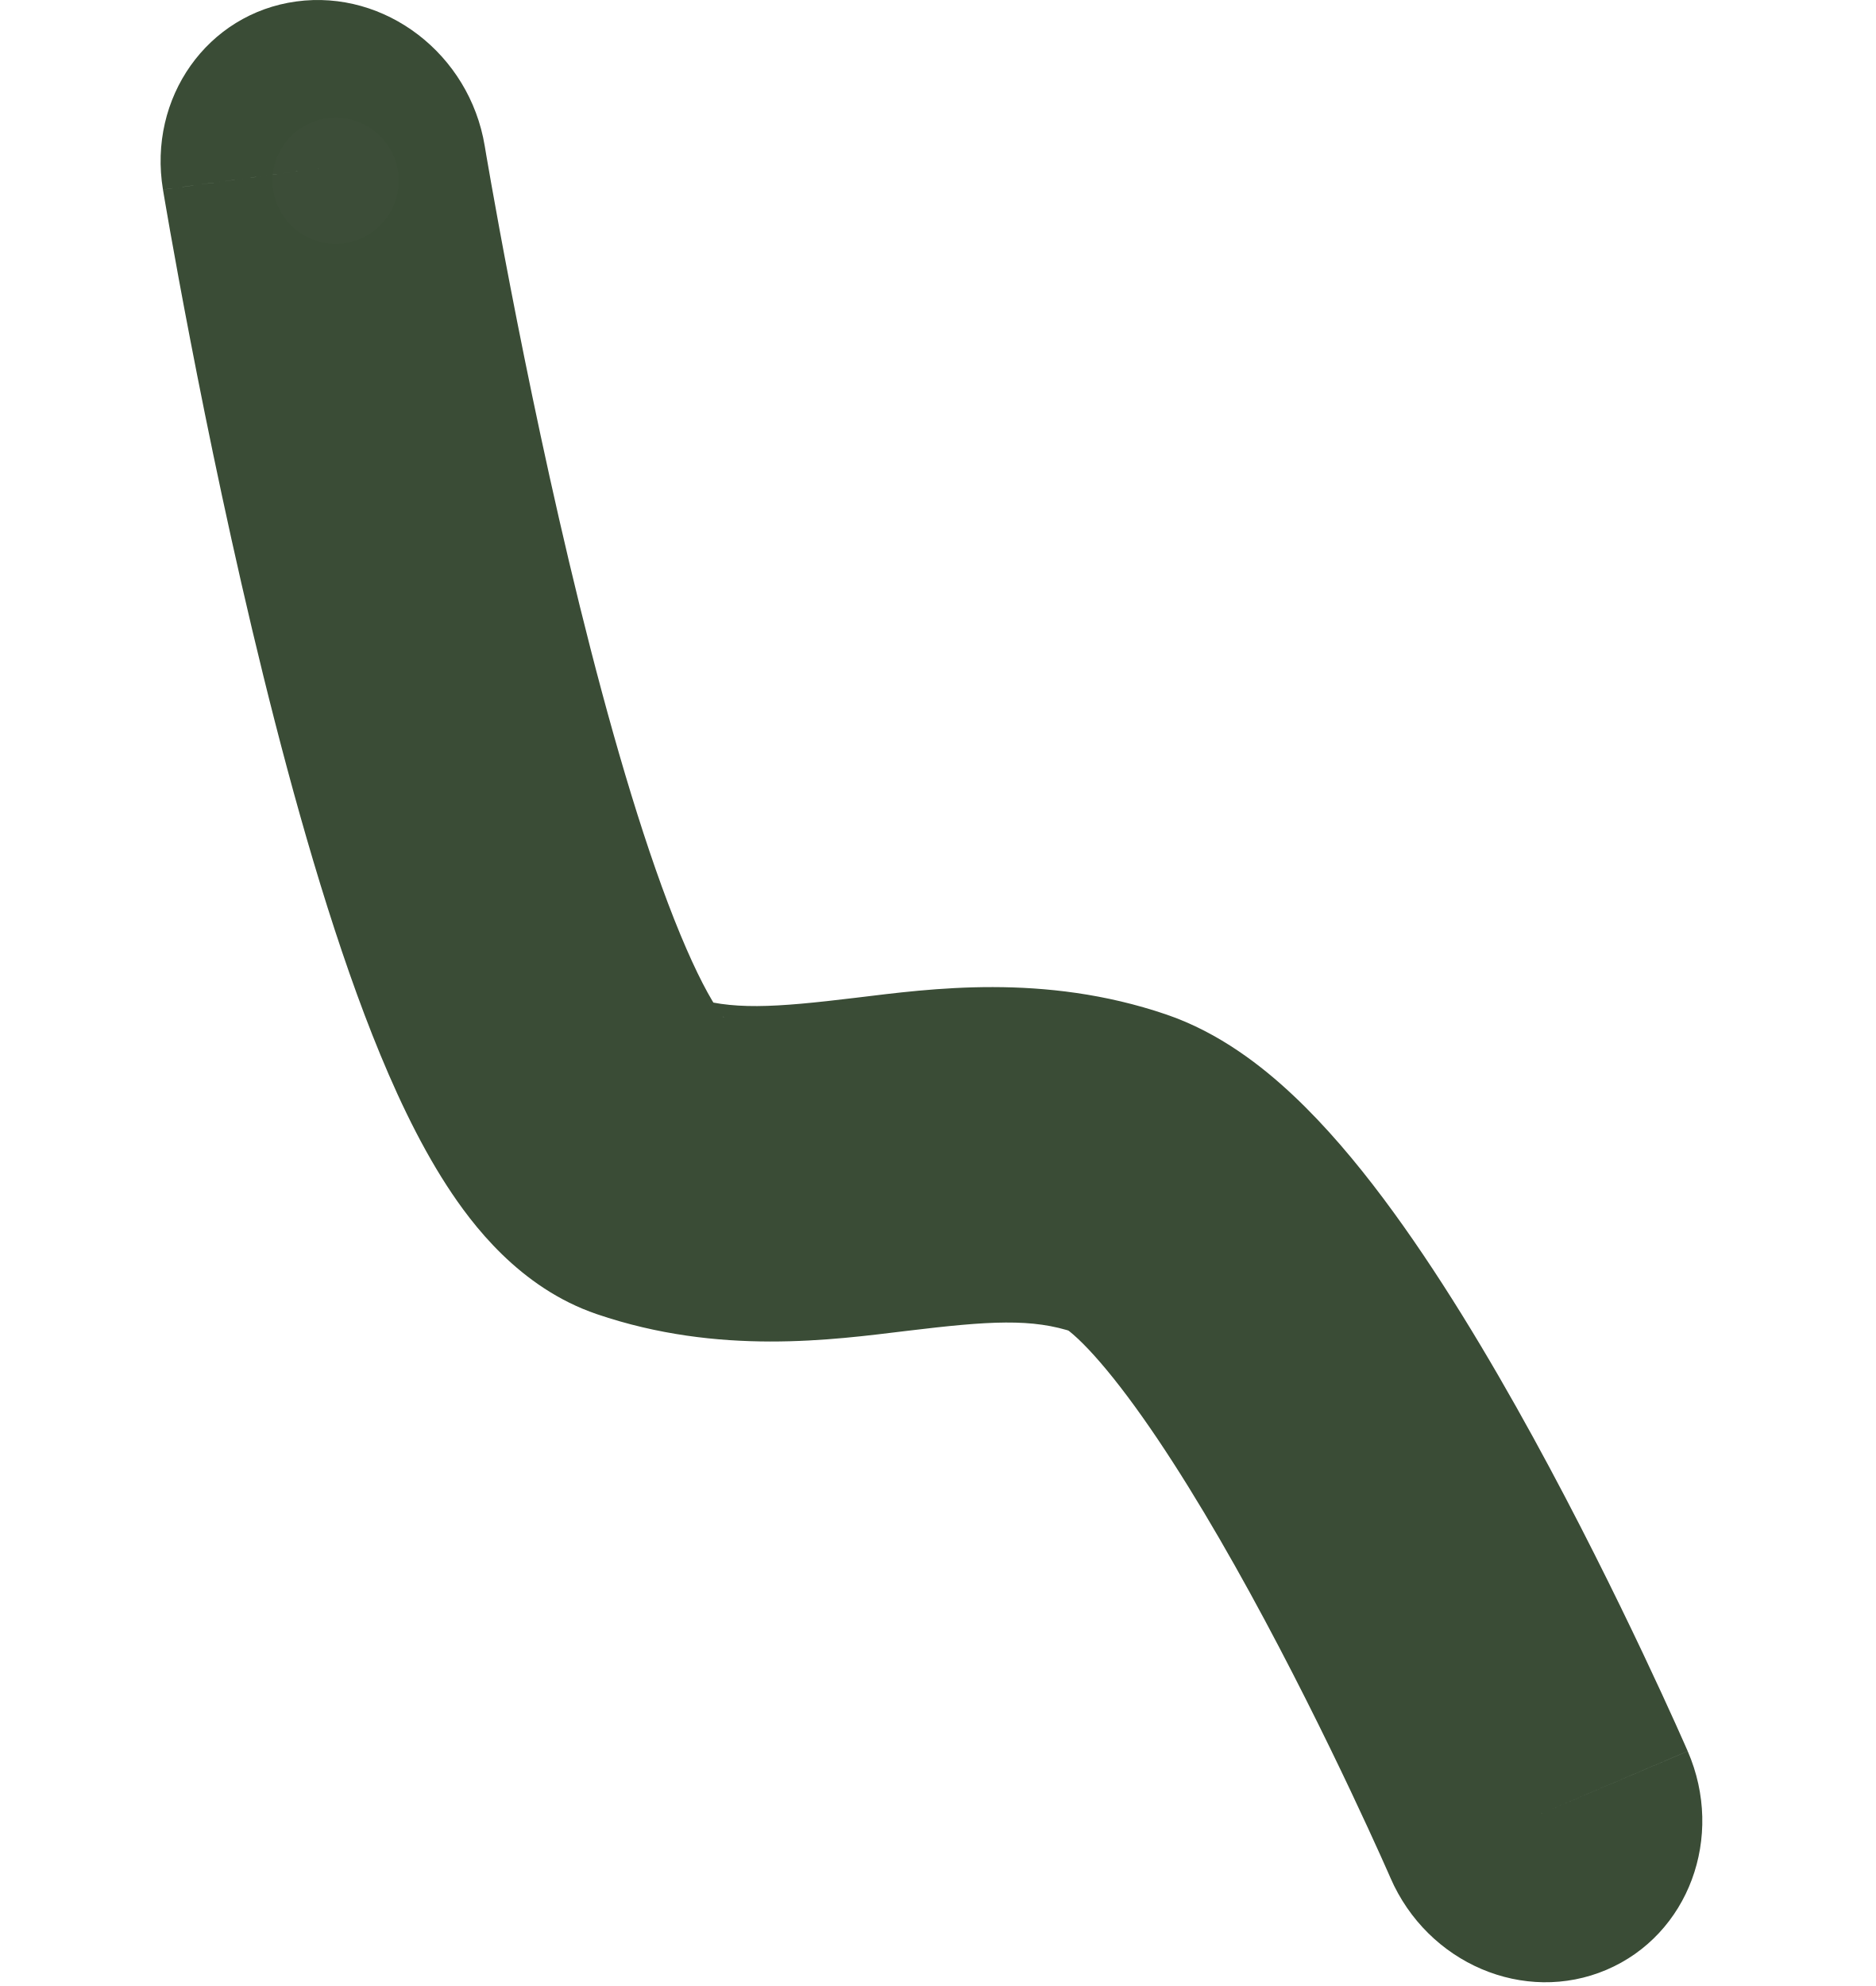
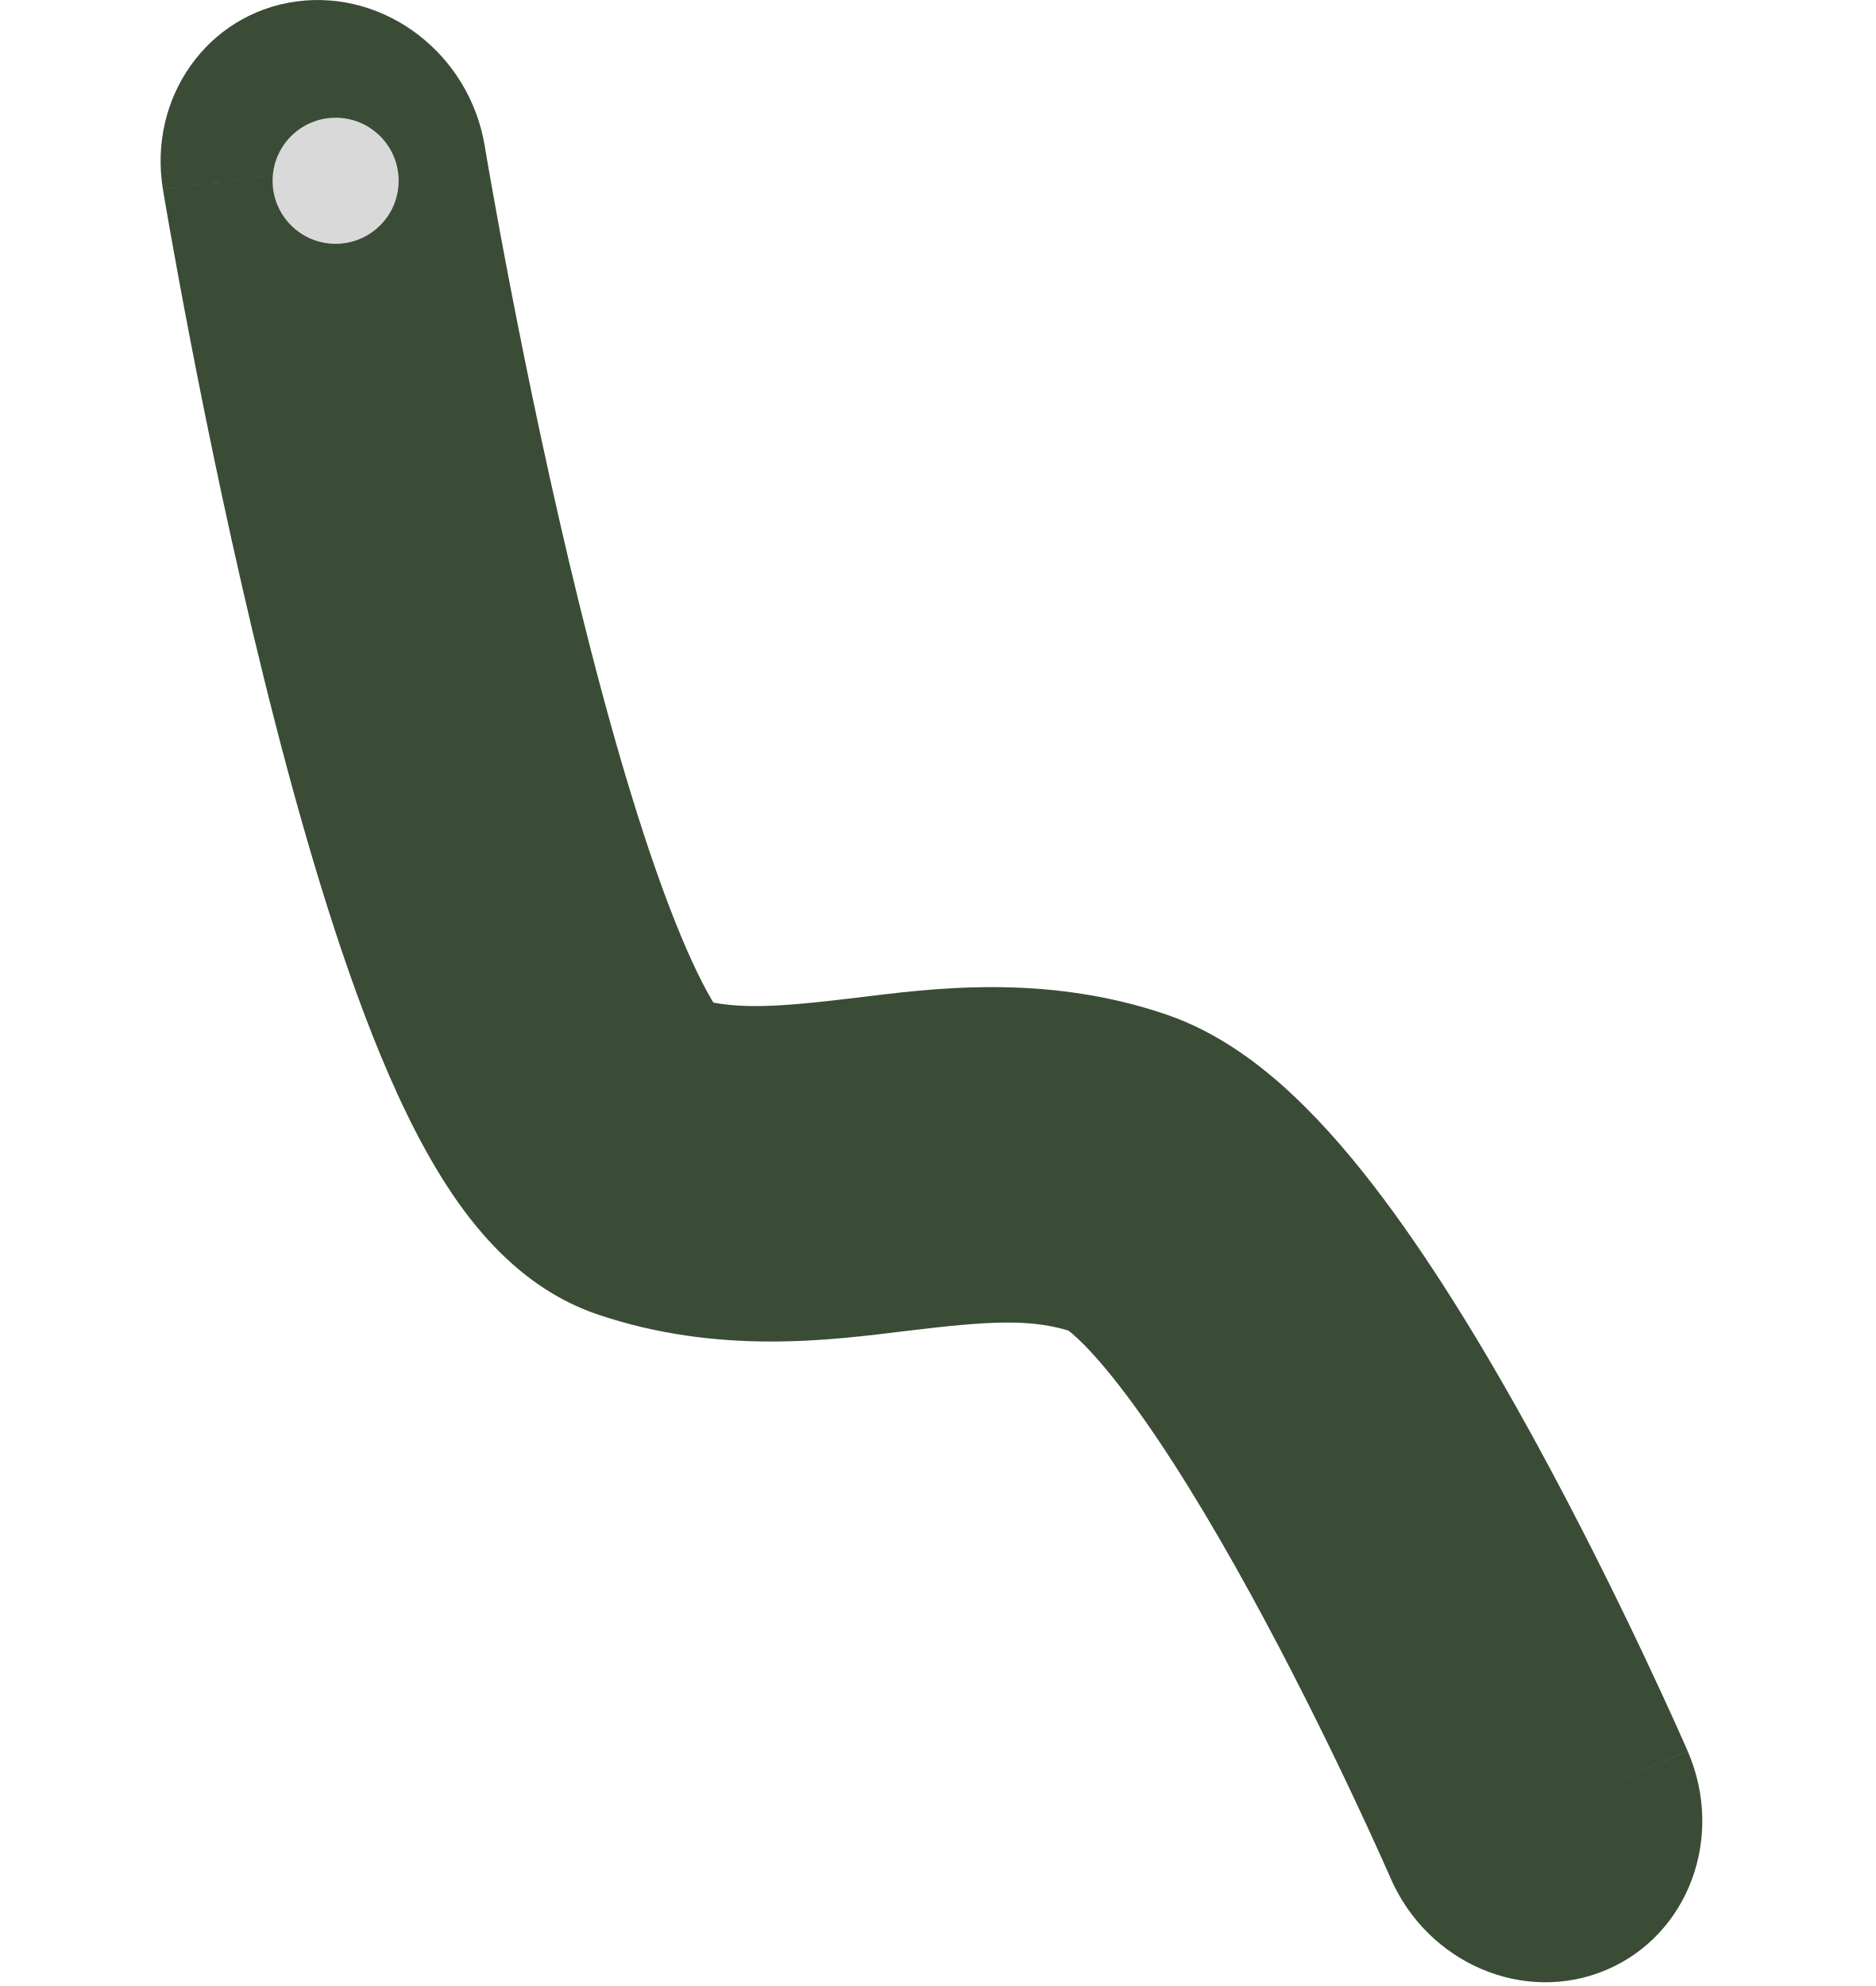
<svg xmlns="http://www.w3.org/2000/svg" width="119" height="126" viewBox="0 0 119 126" fill="none">
  <g id="stinkbug_leg">
-     <path id="Vector 6" d="M10.341 12.027C9.377 6.2 13.167 0.856 18.805 0.092C24.444 -0.673 29.796 3.431 30.759 9.258L20.55 10.642L10.341 12.027ZM107.097 111.103C109.459 116.545 107.151 122.754 101.942 124.973C96.732 127.191 90.594 124.577 88.231 119.135L97.664 115.119L107.097 111.103ZM20.55 10.642C30.759 9.258 30.759 9.257 30.759 9.257C30.759 9.257 30.759 9.257 30.759 9.257C30.759 9.257 30.759 9.259 30.76 9.261C30.761 9.266 30.762 9.275 30.764 9.286C30.768 9.31 30.774 9.348 30.783 9.399C30.8 9.501 30.826 9.656 30.861 9.863C30.932 10.275 31.038 10.889 31.178 11.677C31.457 13.252 31.869 15.518 32.397 18.253C33.455 23.736 34.963 31.034 36.777 38.395C38.612 45.839 40.672 52.986 42.782 58.324C43.849 61.022 44.77 62.849 45.46 63.914C46.419 65.391 45.982 63.977 43.693 63.198L40.783 73.286L37.872 83.375C32.967 81.705 29.936 77.665 28.357 75.23C26.511 72.382 24.952 69.008 23.631 65.667C20.966 58.925 18.623 50.633 16.707 42.861C14.771 35.007 13.183 27.311 12.083 21.606C11.531 18.746 11.098 16.368 10.802 14.699C10.654 13.864 10.54 13.205 10.463 12.75C10.424 12.523 10.394 12.347 10.374 12.225C10.363 12.164 10.355 12.117 10.35 12.084C10.347 12.067 10.345 12.054 10.344 12.044C10.343 12.04 10.342 12.036 10.341 12.033C10.341 12.031 10.341 12.03 10.341 12.029C10.341 12.028 10.341 12.027 20.55 10.642ZM40.783 73.286L43.693 63.198C46.376 64.111 49.084 63.934 54.336 63.299C59.006 62.735 66.221 61.712 74.002 64.361L71.091 74.45L68.181 84.538C65.498 83.625 62.79 83.802 57.538 84.437C52.868 85.001 45.653 86.024 37.872 83.375L40.783 73.286ZM71.091 74.45L74.002 64.361C77.374 65.509 80.102 67.65 82.066 69.498C84.137 71.444 86.055 73.73 87.774 76.024C91.213 80.614 94.499 86.109 97.277 91.17C100.086 96.289 102.53 101.252 104.264 104.914C105.134 106.752 105.834 108.279 106.319 109.354C106.562 109.893 106.752 110.319 106.883 110.616C106.949 110.764 107 110.881 107.035 110.962C107.053 111.003 107.067 111.036 107.078 111.059C107.083 111.071 107.087 111.08 107.09 111.088C107.092 111.091 107.093 111.094 107.094 111.097C107.095 111.098 107.095 111.099 107.096 111.1C107.096 111.101 107.097 111.103 97.664 115.119C88.231 119.135 88.232 119.136 88.232 119.136C88.232 119.136 88.233 119.137 88.233 119.137C88.233 119.137 88.233 119.137 88.232 119.136C88.231 119.134 88.23 119.131 88.227 119.124C88.222 119.112 88.213 119.091 88.2 119.062C88.174 119.003 88.133 118.91 88.078 118.786C87.969 118.538 87.802 118.163 87.584 117.68C87.147 116.713 86.506 115.313 85.703 113.616C84.09 110.209 81.853 105.673 79.327 101.07C76.769 96.409 74.067 91.96 71.542 88.59C70.279 86.904 69.222 85.707 68.409 84.942C67.489 84.078 67.424 84.281 68.181 84.538L71.091 74.45Z" fill="#3A4C36" />
+     <path id="Vector 6" d="M10.341 12.028C9.377 6.201 13.167 0.857 18.805 0.093C24.444 -0.672 29.796 3.432 30.759 9.259L20.55 10.643L10.341 12.028ZM107.097 111.104C109.459 116.546 107.151 122.755 101.942 124.974C96.732 127.192 90.594 124.578 88.231 119.136L97.664 115.12L107.097 111.104ZM20.55 10.643C30.759 9.259 30.759 9.258 30.759 9.258C30.759 9.258 30.759 9.258 30.759 9.258C30.759 9.258 30.759 9.26 30.76 9.262C30.761 9.267 30.762 9.275 30.764 9.287C30.768 9.311 30.774 9.348 30.783 9.4C30.8 9.502 30.826 9.657 30.861 9.864C30.932 10.277 31.038 10.89 31.178 11.678C31.457 13.253 31.869 15.519 32.397 18.253C33.455 23.738 34.963 31.035 36.777 38.396C38.612 45.84 40.672 52.987 42.782 58.325C43.849 61.023 44.77 62.85 45.46 63.914C46.419 65.392 45.982 63.978 43.693 63.199L40.783 73.287L37.872 83.376C32.967 81.706 29.936 77.666 28.357 75.231C26.511 72.383 24.952 69.009 23.631 65.668C20.966 58.926 18.623 50.634 16.707 42.862C14.771 35.008 13.183 27.312 12.083 21.607C11.531 18.747 11.098 16.369 10.802 14.7C10.654 13.865 10.54 13.206 10.463 12.751C10.424 12.524 10.394 12.348 10.374 12.226C10.363 12.165 10.355 12.118 10.35 12.085C10.347 12.068 10.345 12.055 10.344 12.045C10.343 12.041 10.342 12.037 10.341 12.034C10.341 12.032 10.341 12.031 10.341 12.03C10.341 12.029 10.341 12.028 20.55 10.643ZM40.783 73.287L43.693 63.199C46.376 64.112 49.084 63.935 54.336 63.3C59.006 62.736 66.221 61.714 74.002 64.362L71.091 74.451L68.181 84.539C65.498 83.626 62.79 83.803 57.538 84.438C52.868 85.002 45.653 86.025 37.872 83.376L40.783 73.287ZM71.091 74.451L74.002 64.362C77.374 65.51 80.102 67.651 82.066 69.499C84.137 71.445 86.055 73.731 87.774 76.025C91.213 80.615 94.499 86.11 97.277 91.171C100.086 96.29 102.53 101.253 104.264 104.915C105.134 106.753 105.834 108.28 106.319 109.355C106.562 109.894 106.752 110.32 106.883 110.617C106.949 110.765 107 110.882 107.035 110.963C107.053 111.004 107.067 111.037 107.078 111.06C107.083 111.072 107.087 111.081 107.09 111.089C107.092 111.092 107.093 111.095 107.094 111.098C107.095 111.099 107.095 111.1 107.096 111.101C107.096 111.102 107.097 111.104 97.664 115.12C88.231 119.136 88.232 119.137 88.232 119.137C88.232 119.137 88.233 119.138 88.233 119.138C88.233 119.138 88.233 119.138 88.232 119.137C88.231 119.135 88.23 119.131 88.227 119.125C88.222 119.113 88.213 119.092 88.2 119.063C88.174 119.004 88.133 118.911 88.078 118.787C87.969 118.539 87.802 118.164 87.584 117.681C87.147 116.714 86.506 115.314 85.703 113.617C84.09 110.21 81.853 105.674 79.327 101.071C76.769 96.41 74.067 91.96 71.542 88.591C70.279 86.905 69.222 85.708 68.409 84.943C67.489 84.079 67.424 84.282 68.181 84.539L71.091 74.451Z" fill="#3A4C36" />
    <g id="origin">
-       <circle id="_origin" cx="21.297" cy="11.468" r="4" fill="#D9D9D9" fill-opacity="0.01" />
+       <circle id="_origin" cx="21.297" cy="11.469" r="4" fill="#D9D9D9" />
    </g>
  </g>
</svg>
